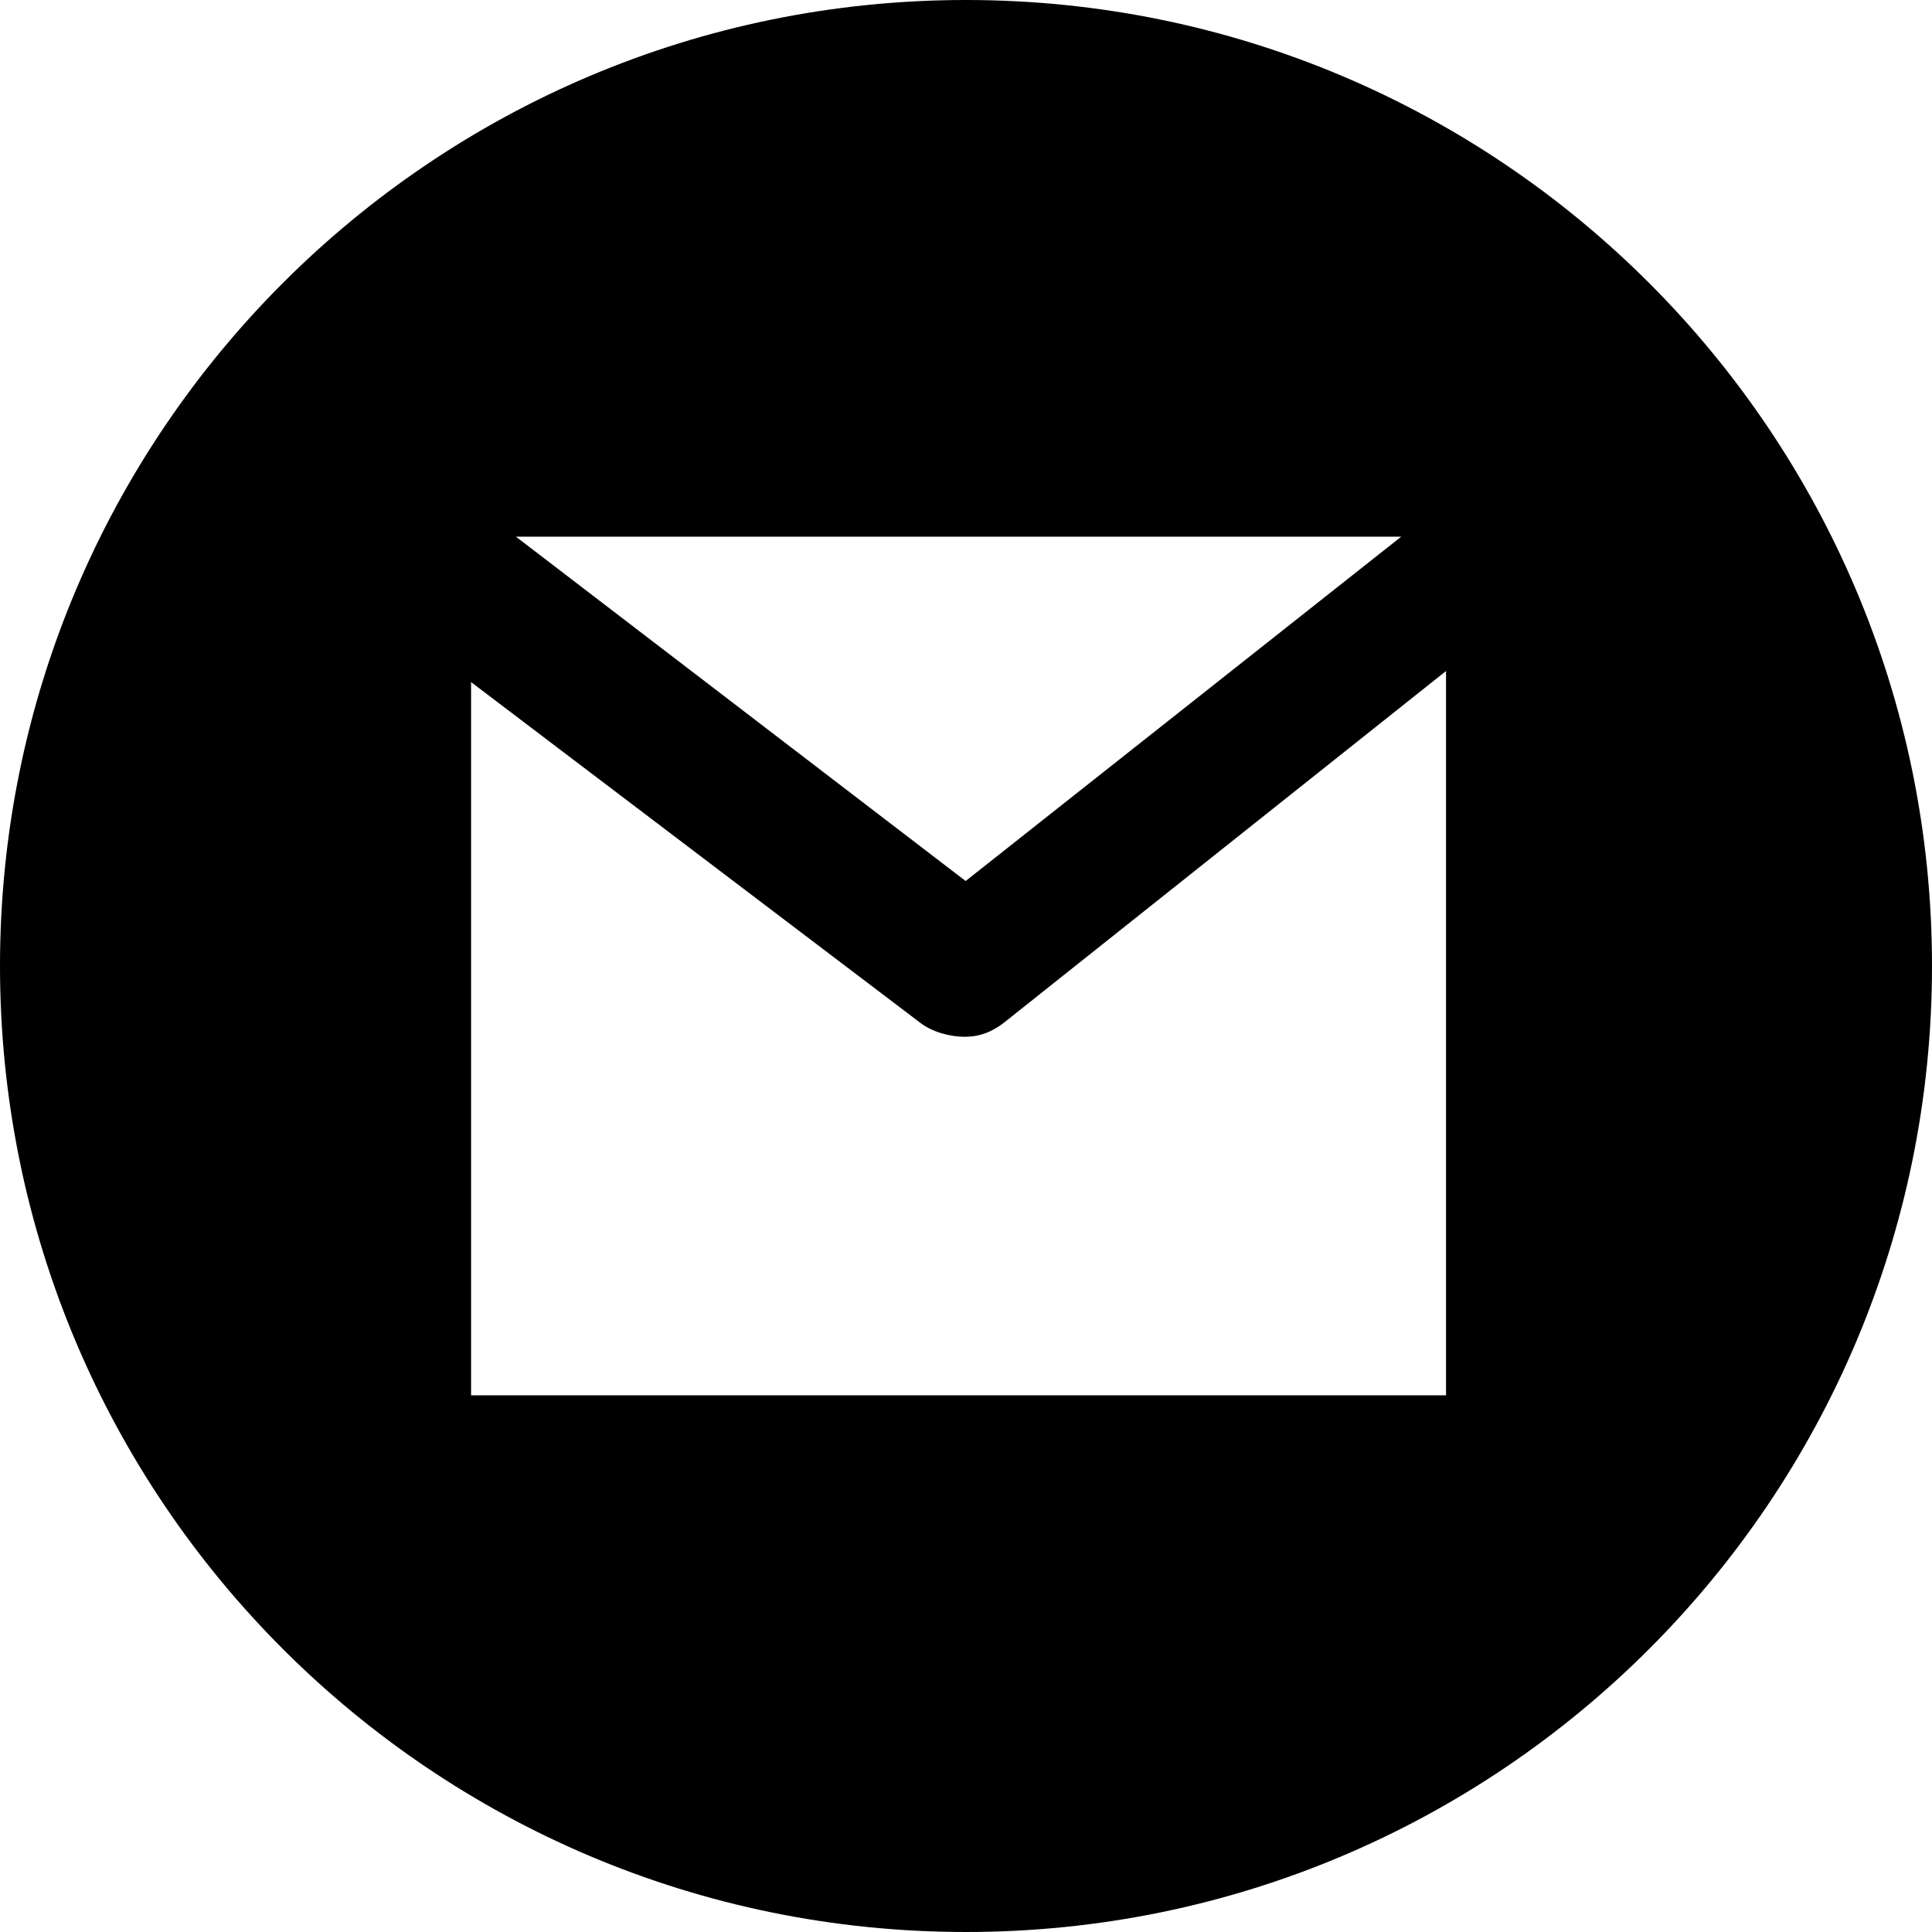
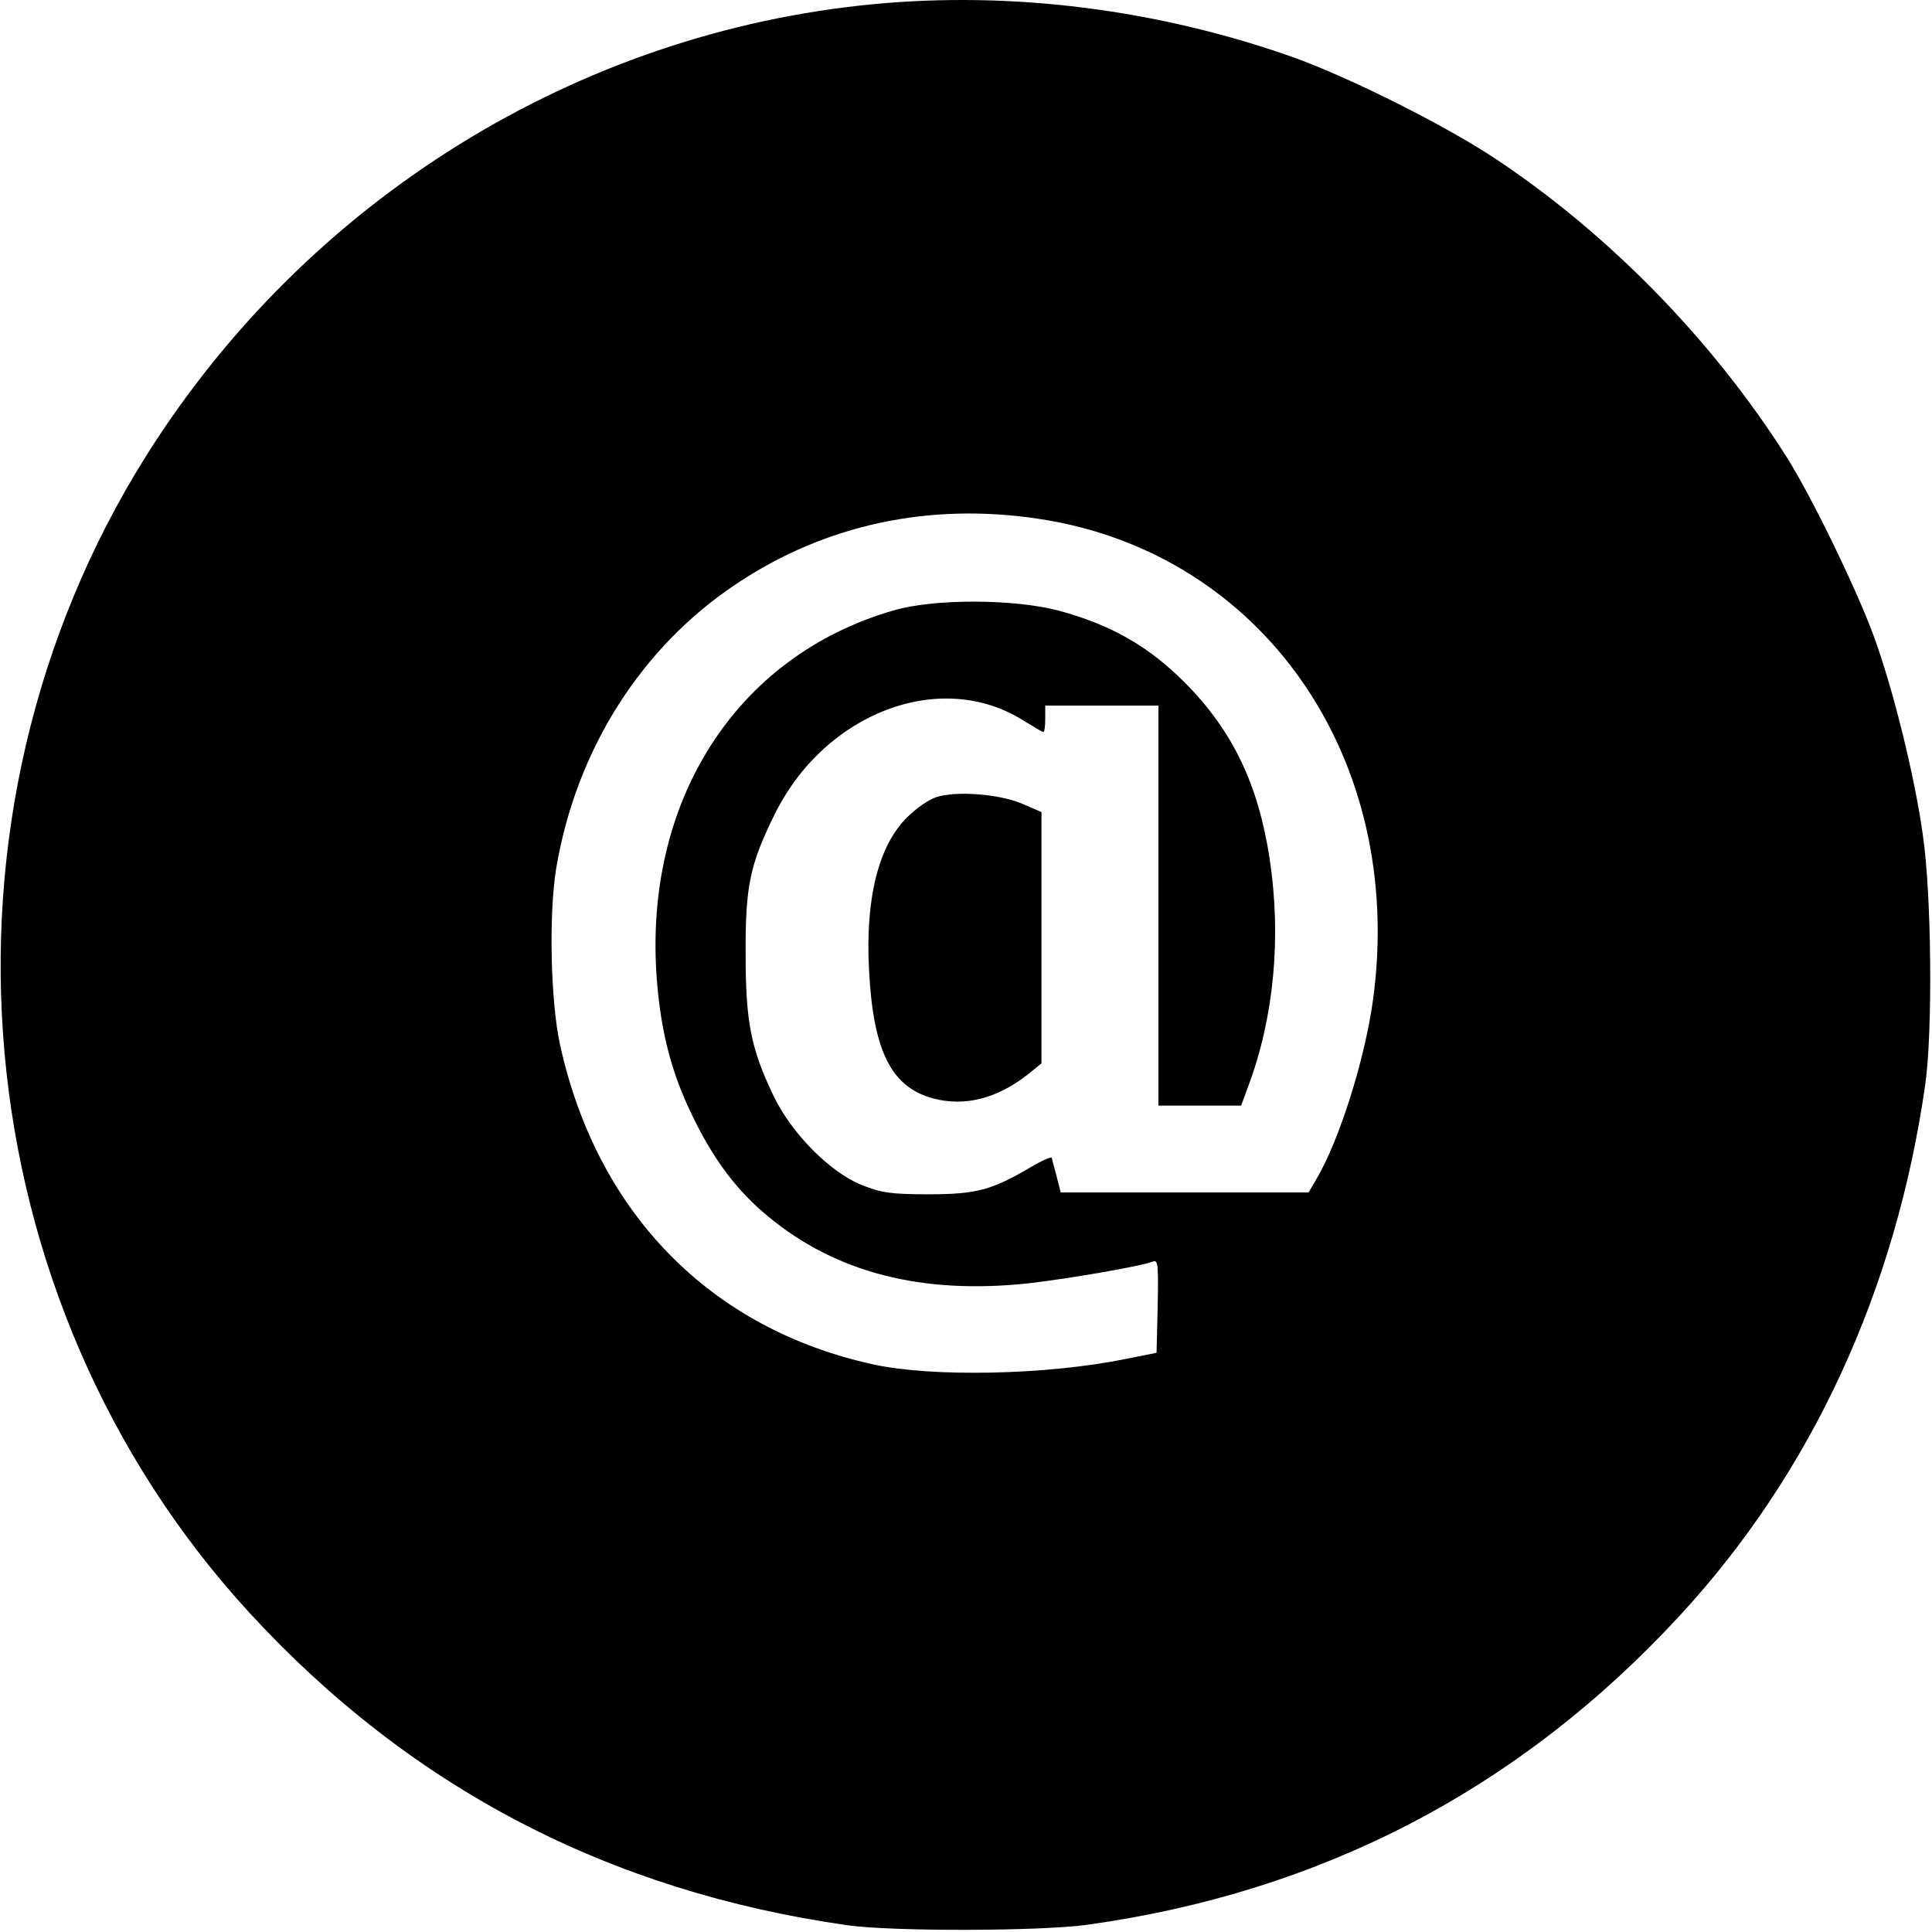
- <svg xmlns="http://www.w3.org/2000/svg" version="1.1" id="fi_95627" x="0px" y="0px" viewBox="0 0 216 216" style="enable-background:new 0 0 216 216;" xml:space="preserve">
-   <path d="M108,0C48.353,0,0,48.353,0,108s48.353,108,108,108s108-48.353,108-108S167.647,0,108,0z M156.657,60L107.96,98.498  L57.679,60H156.657z M161.667,156h-109V76.259l50.244,38.11c1.347,1.03,3.34,1.545,4.947,1.545c1.645,0,3.073-0.54,4.435-1.616  l49.374-39.276V156z" />
-   <g>
- </g>
-   <g>
- </g>
-   <g>
- </g>
-   <g>
- </g>
-   <g>
- </g>
-   <g>
- </g>
-   <g>
- </g>
-   <g>
- </g>
-   <g>
- </g>
-   <g>
- </g>
-   <g>
- </g>
-   <g>
- </g>
-   <g>
- </g>
-   <g>
- </g>
-   <g>
- </g>
+ <svg xmlns="http://www.w3.org/2000/svg" version="1.0" width="512pt" height="512pt" viewBox="0 0 512 512" preserveAspectRatio="xMidYMid meet">
+   <g transform="translate(0,512) scale(0.1,-0.1)" fill="#000000" stroke="none">
+     <path d="M2315 5109 c-786 -75 -1501 -519 -1927 -1196 -604 -961 -490 -2237 274 -3068 425 -462 951 -737 1583 -827 119 -17 512 -16 635 1 622 86 1148 360 1572 820 349 378 572 861 650 1406 20 139 17 503 -6 660 -21 155 -80 393 -131 531 -45 123 -167 374 -231 474 -196 309 -470 589 -769 788 -133 89 -391 218 -540 271 -357 126 -742 175 -1110 140z m438 -1364 c592 -89 972 -634 886 -1272 -21 -157 -89 -374 -150 -477 l-21 -36 -329 0 -328 0 -11 43 c-6 23 -12 45 -13 49 -1 3 -27 -8 -57 -26 -102 -60 -143 -71 -270 -71 -98 0 -124 4 -175 24 -86 34 -190 140 -237 241 -58 122 -72 193 -72 370 -1 180 11 238 76 370 133 272 442 389 661 250 26 -16 50 -30 52 -30 3 0 5 16 5 35 l0 35 150 0 150 0 0 -530 0 -530 109 0 110 0 20 54 c67 180 87 392 56 598 -30 199 -98 341 -225 469 -97 97 -195 153 -335 191 -119 31 -330 32 -438 0 -418 -121 -664 -508 -626 -982 11 -137 39 -244 93 -355 56 -117 119 -201 202 -269 180 -149 407 -207 689 -177 105 12 298 45 331 58 13 5 14 -11 12 -118 l-3 -124 -85 -17 c-208 -42 -509 -48 -665 -14 -432 94 -733 401 -831 848 -25 115 -30 345 -10 467 53 314 225 586 478 754 235 157 511 216 801 172z" />
+     <path d="M2480 3007 c-19 -6 -53 -30 -76 -53 -76 -75 -111 -215 -101 -404 11 -216 59 -311 170 -341 83 -22 168 -1 250 63 l37 30 0 333 0 333 -51 22 c-61 26 -177 35 -229 17z" />
+   </g>
</svg>
